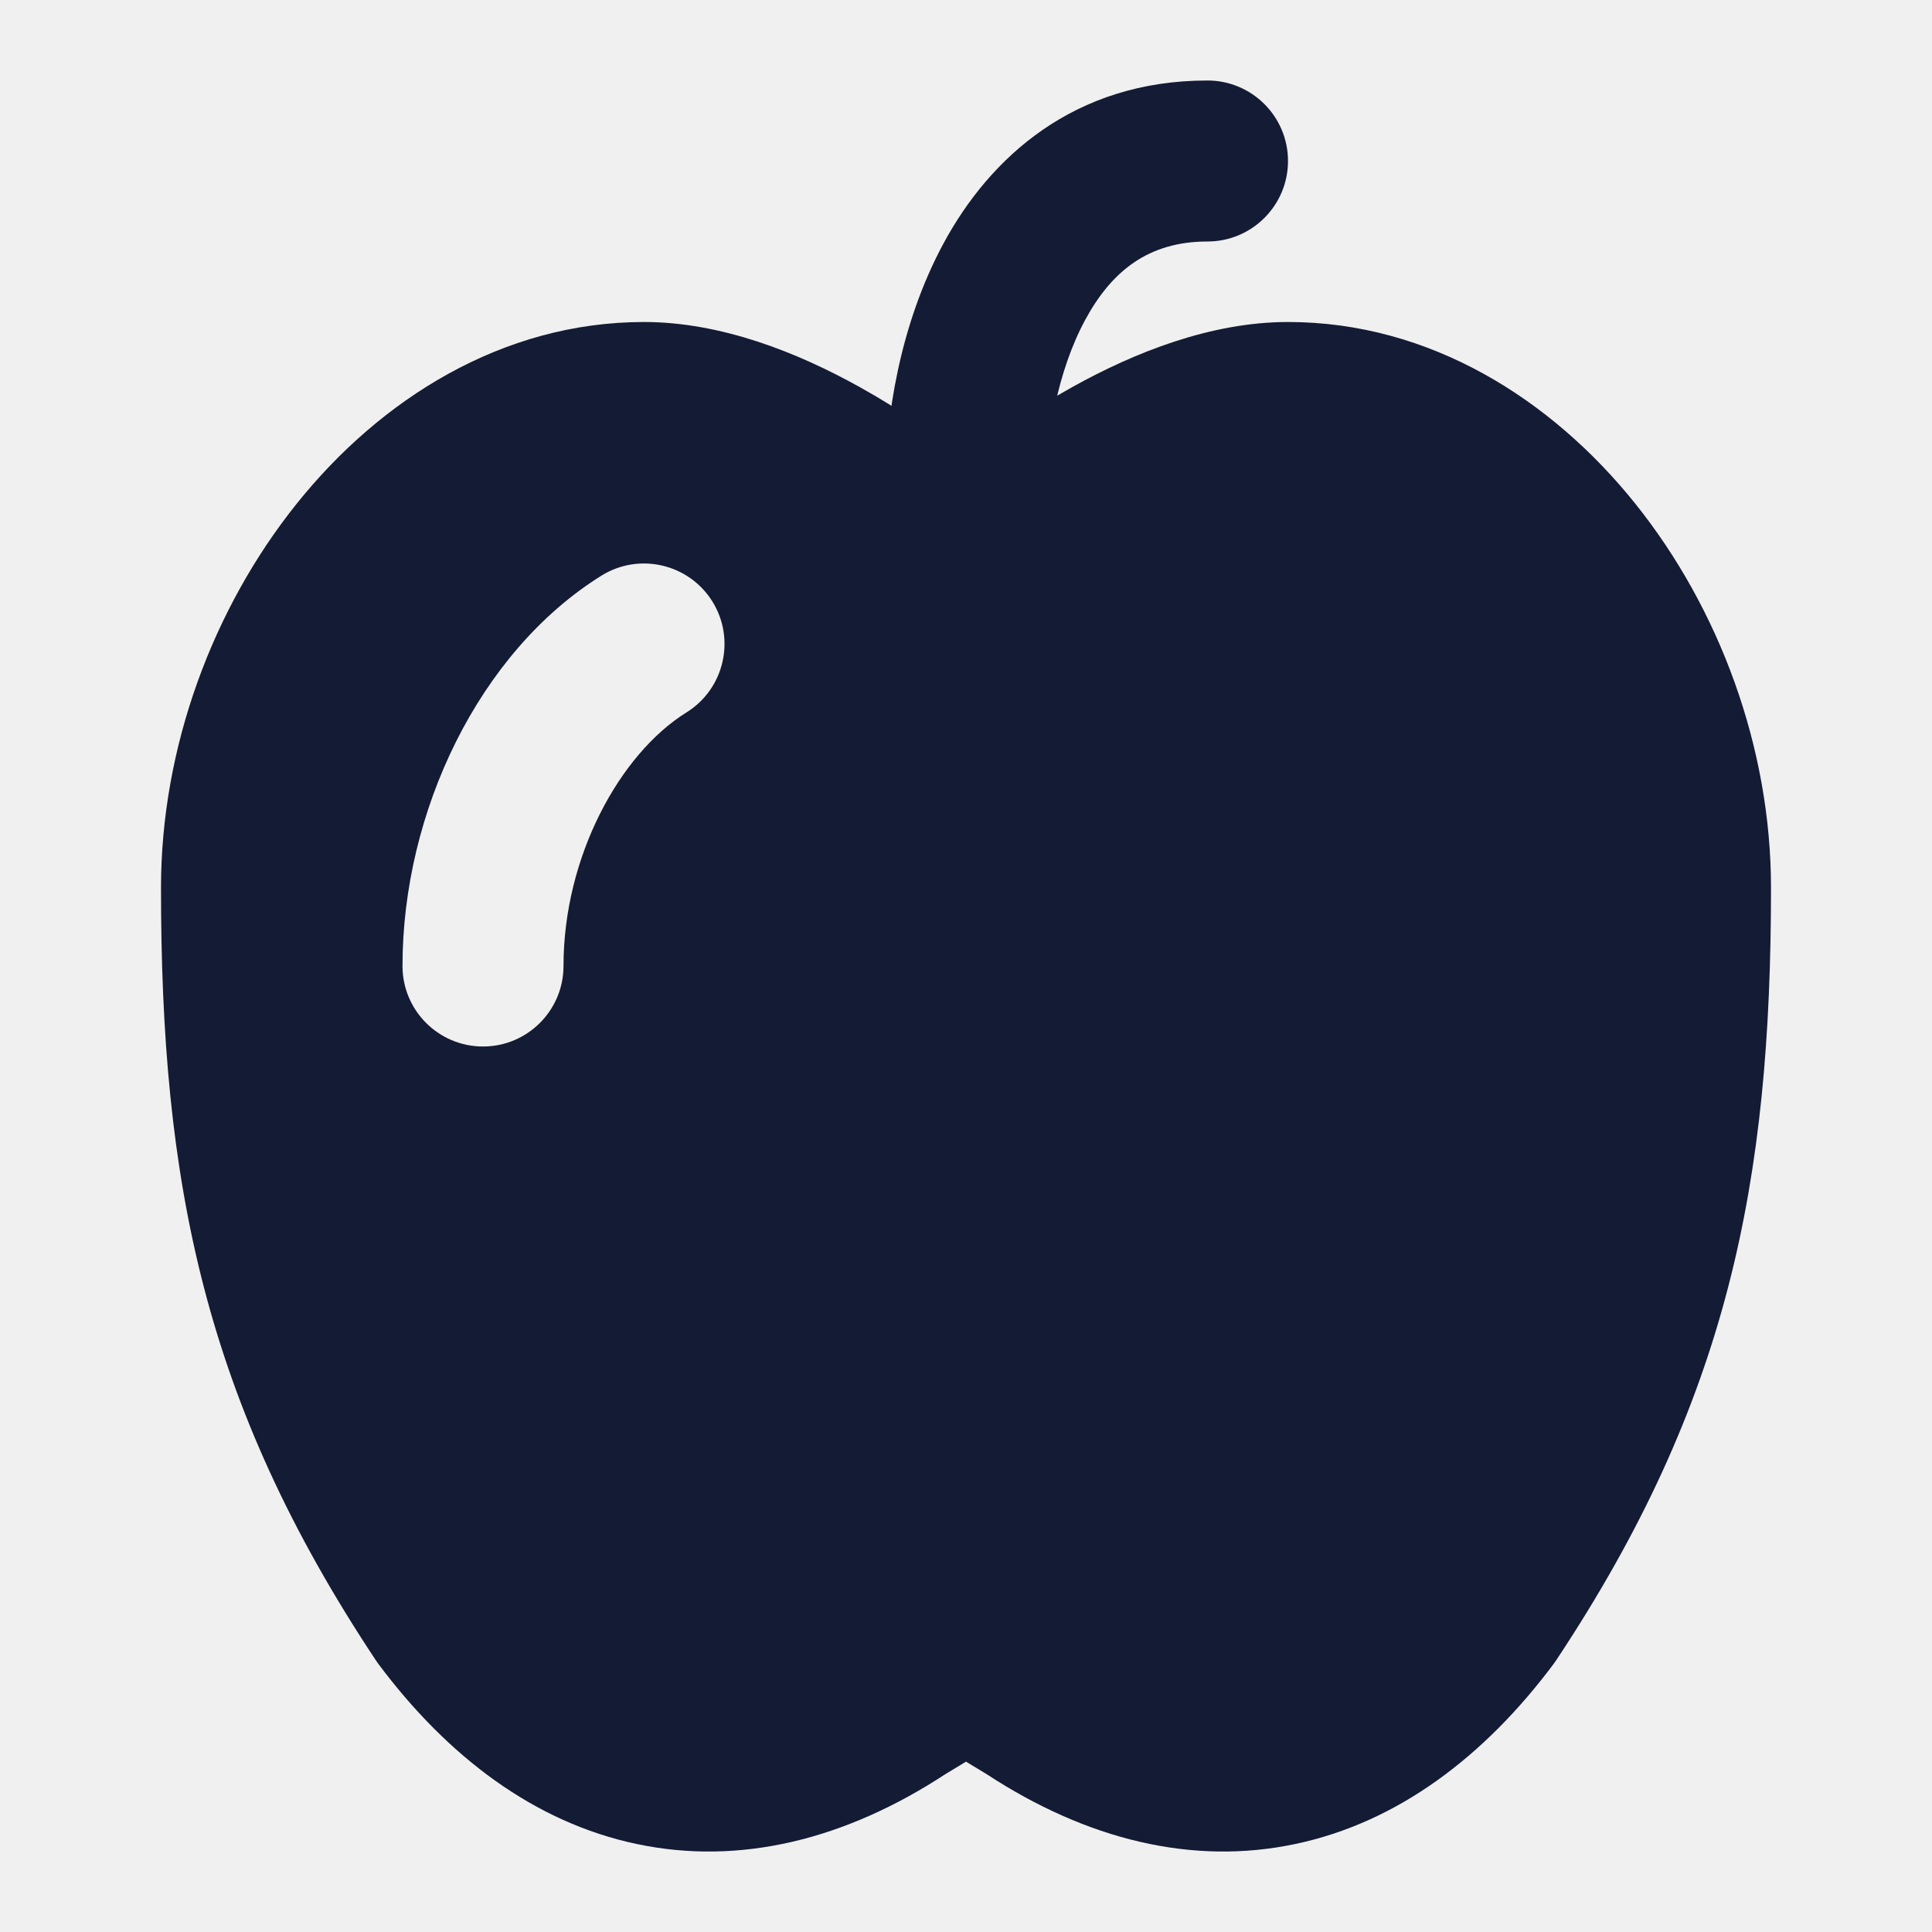
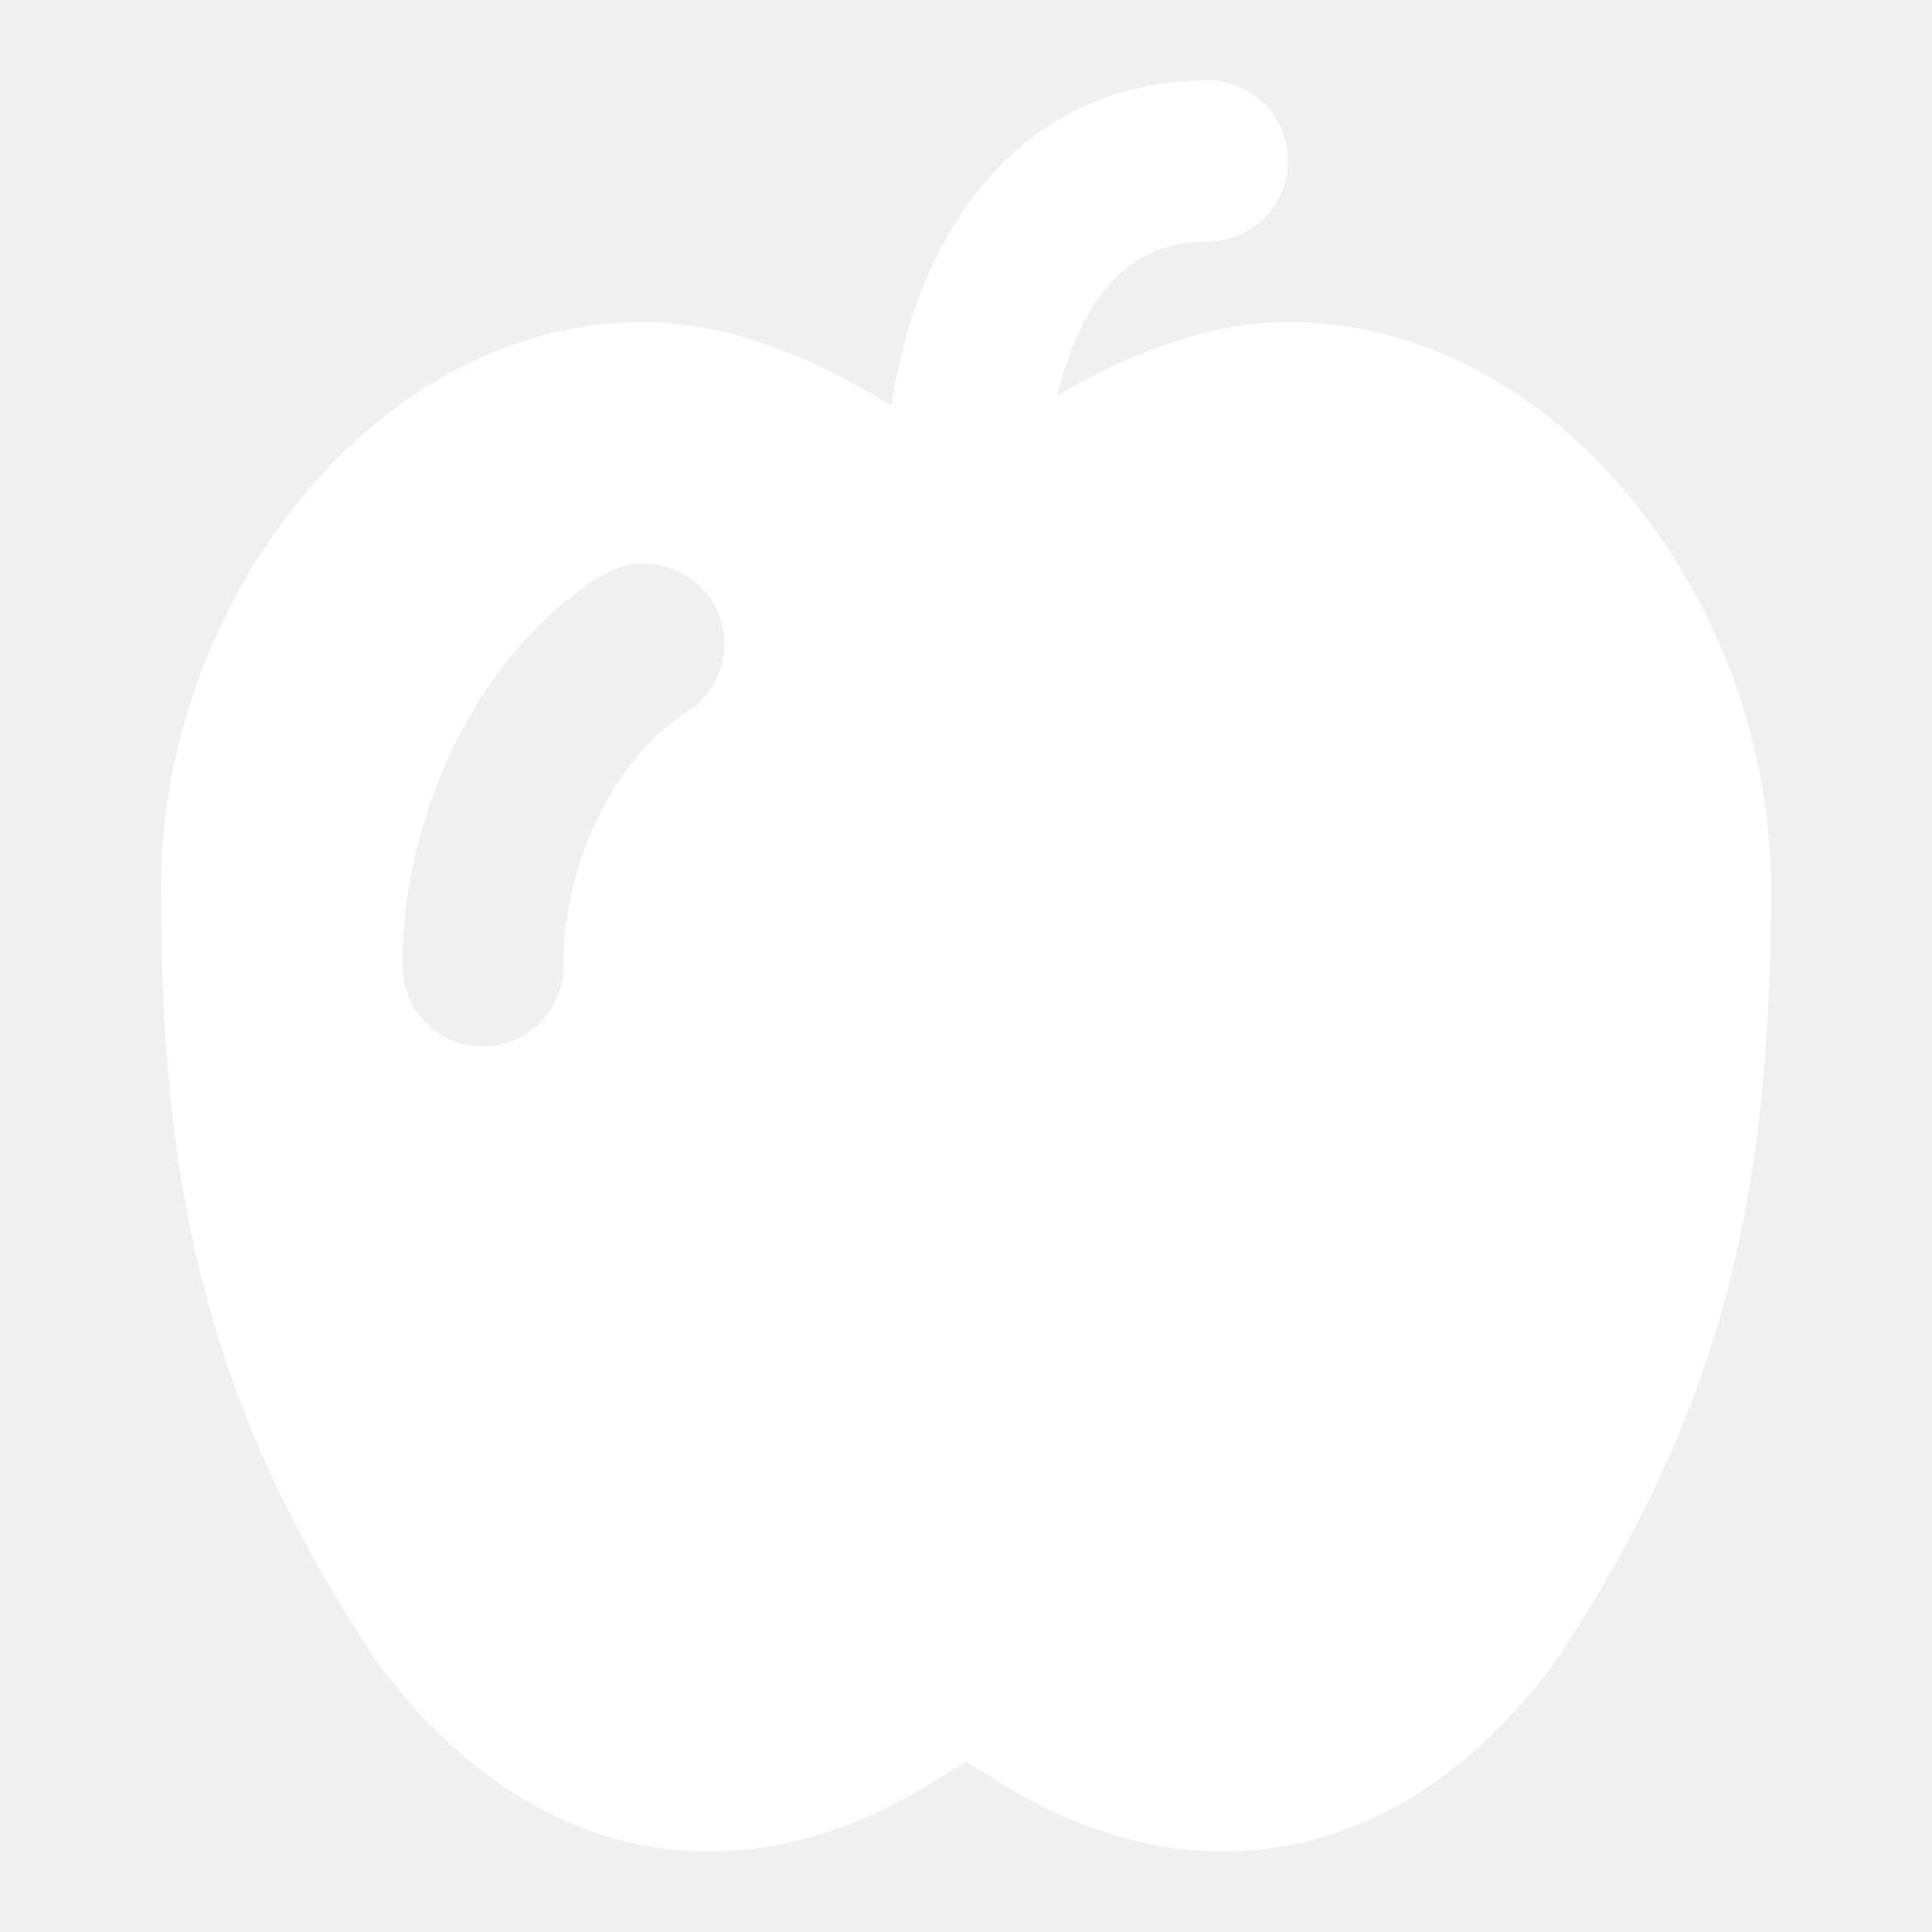
<svg xmlns="http://www.w3.org/2000/svg" width="24" height="24" viewBox="0 0 24 24" fill="none">
-   <path fill-rule="evenodd" clip-rule="evenodd" d="M8 4C6.238 4 4.724 4.96 3.684 6.259C2.643 7.559 2 9.285 2 11.028C2 14.683 2.53 17.402 4.667 20.622C4.677 20.638 4.688 20.653 4.699 20.668C5.559 21.82 6.638 22.639 7.91 22.907C9.189 23.177 10.5 22.854 11.747 22.037L12 21.884L12.253 22.037C13.5 22.854 14.812 23.177 16.09 22.907C17.362 22.639 18.441 21.82 19.301 20.668C19.312 20.653 19.323 20.638 19.333 20.622C21.47 17.402 22 14.683 22 11.028C22 9.285 21.357 7.559 20.316 6.259C19.276 4.96 17.762 4 16 4C15.042 4 14.094 4.378 13.321 4.808C12.841 5.075 12.392 5.383 12 5.689C11.608 5.383 11.159 5.075 10.679 4.808C9.907 4.378 8.958 4 8 4ZM8.529 8.849C8.997 8.557 9.141 7.94 8.849 7.471C8.557 7.003 7.94 6.859 7.471 7.151C5.948 8.1 5 10.088 5 12C5 12.552 5.448 13 6 13C6.552 13 7 12.552 7 12C7 10.645 7.697 9.366 8.529 8.849Z" fill="#141B34" />
-   <path fill-rule="evenodd" clip-rule="evenodd" d="M13.48 3.975C13.131 4.622 13 5.445 13 6C13 6.552 12.552 7 12 7C11.448 7 11 6.552 11 6C11 5.221 11.169 4.045 11.72 3.025C12.294 1.961 13.338 1 15 1C15.552 1 16 1.448 16 2C16 2.552 15.552 3 15 3C14.262 3 13.806 3.372 13.48 3.975Z" fill="#141B34" />
+   <path fill-rule="evenodd" clip-rule="evenodd" d="M8 4C6.238 4 4.724 4.96 3.684 6.259C2.643 7.559 2 9.285 2 11.028C2 14.683 2.53 17.402 4.667 20.622C4.677 20.638 4.688 20.653 4.699 20.668C5.559 21.82 6.638 22.639 7.91 22.907C9.189 23.177 10.5 22.854 11.747 22.037L12 21.884L12.253 22.037C13.5 22.854 14.812 23.177 16.09 22.907C17.362 22.639 18.441 21.82 19.301 20.668C19.312 20.653 19.323 20.638 19.333 20.622C21.47 17.402 22 14.683 22 11.028C22 9.285 21.357 7.559 20.316 6.259C19.276 4.96 17.762 4 16 4C15.042 4 14.094 4.378 13.321 4.808C12.841 5.075 12.392 5.383 12 5.689C11.608 5.383 11.159 5.075 10.679 4.808C9.907 4.378 8.958 4 8 4ZM8.529 8.849C8.997 8.557 9.141 7.94 8.849 7.471C8.557 7.003 7.94 6.859 7.471 7.151C5.948 8.1 5 10.088 5 12C5 12.552 5.448 13 6 13C6.552 13 7 12.552 7 12C7 10.645 7.697 9.366 8.529 8.849Z" fill="#fff" />
+   <path fill-rule="evenodd" clip-rule="evenodd" d="M13.48 3.975C13.131 4.622 13 5.445 13 6C13 6.552 12.552 7 12 7C11.448 7 11 6.552 11 6C11 5.221 11.169 4.045 11.72 3.025C12.294 1.961 13.338 1 15 1C15.552 1 16 1.448 16 2C16 2.552 15.552 3 15 3C14.262 3 13.806 3.372 13.48 3.975Z" fill="#fff" />
</svg>
